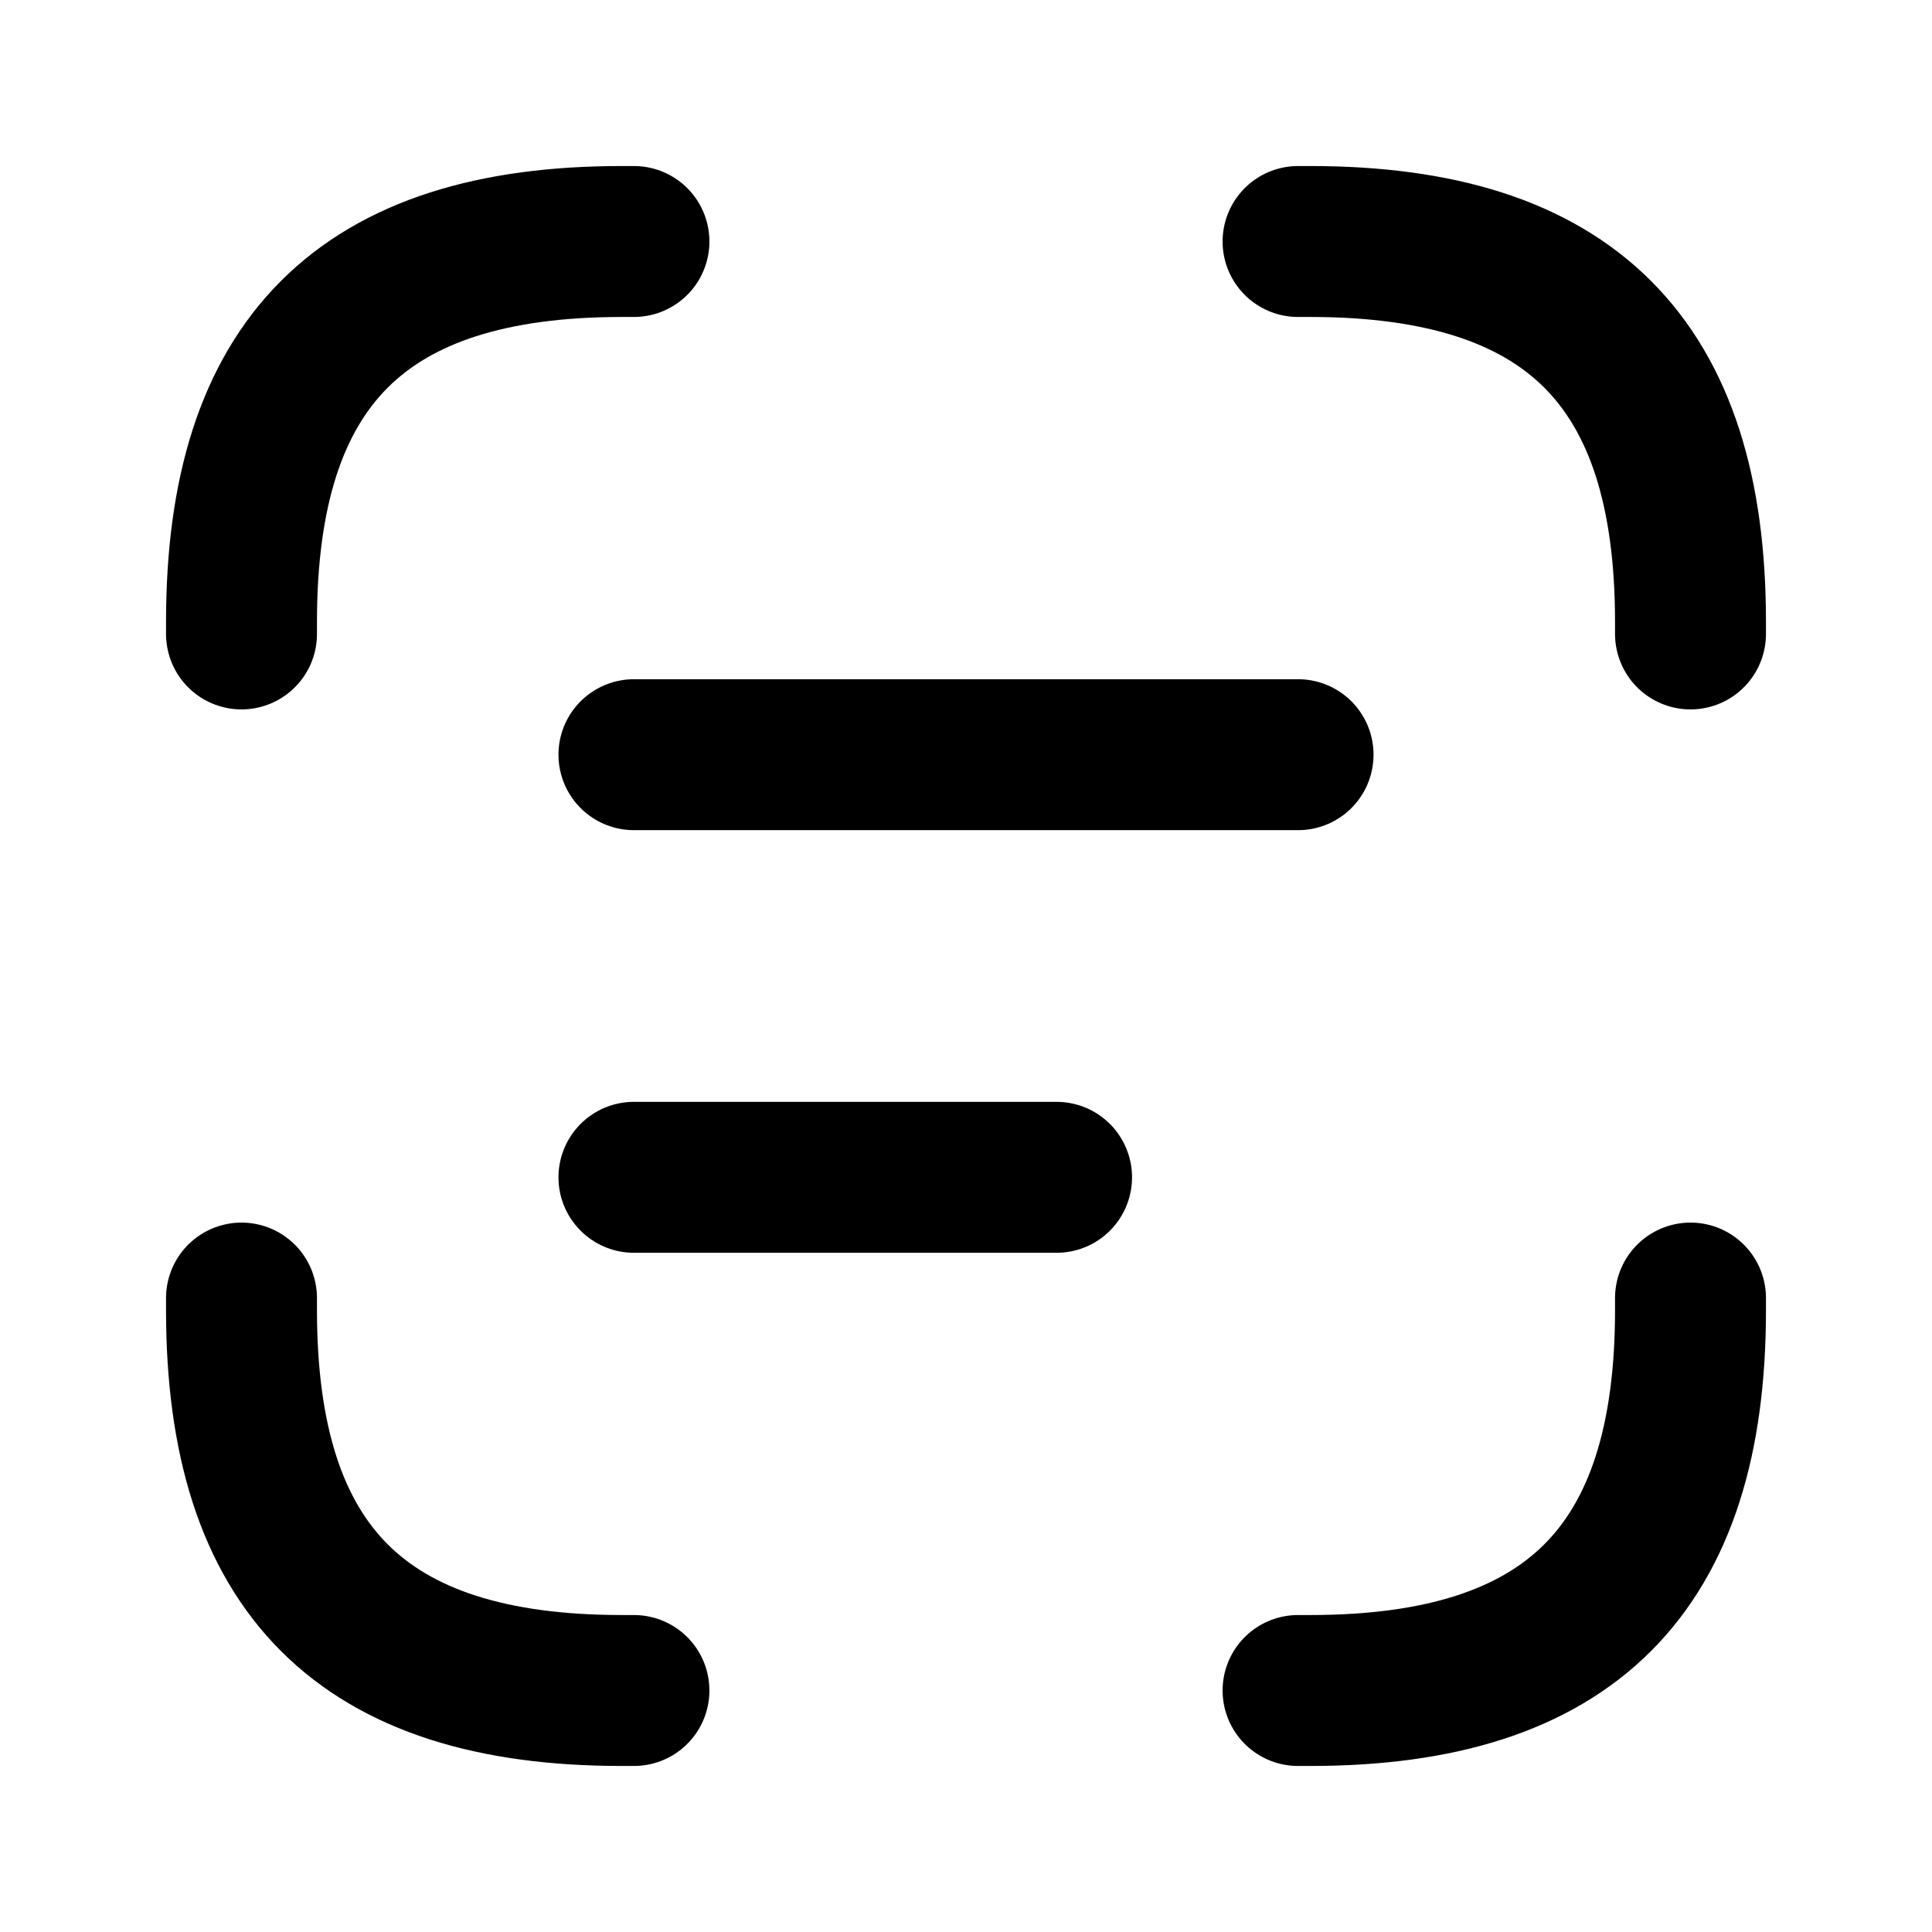
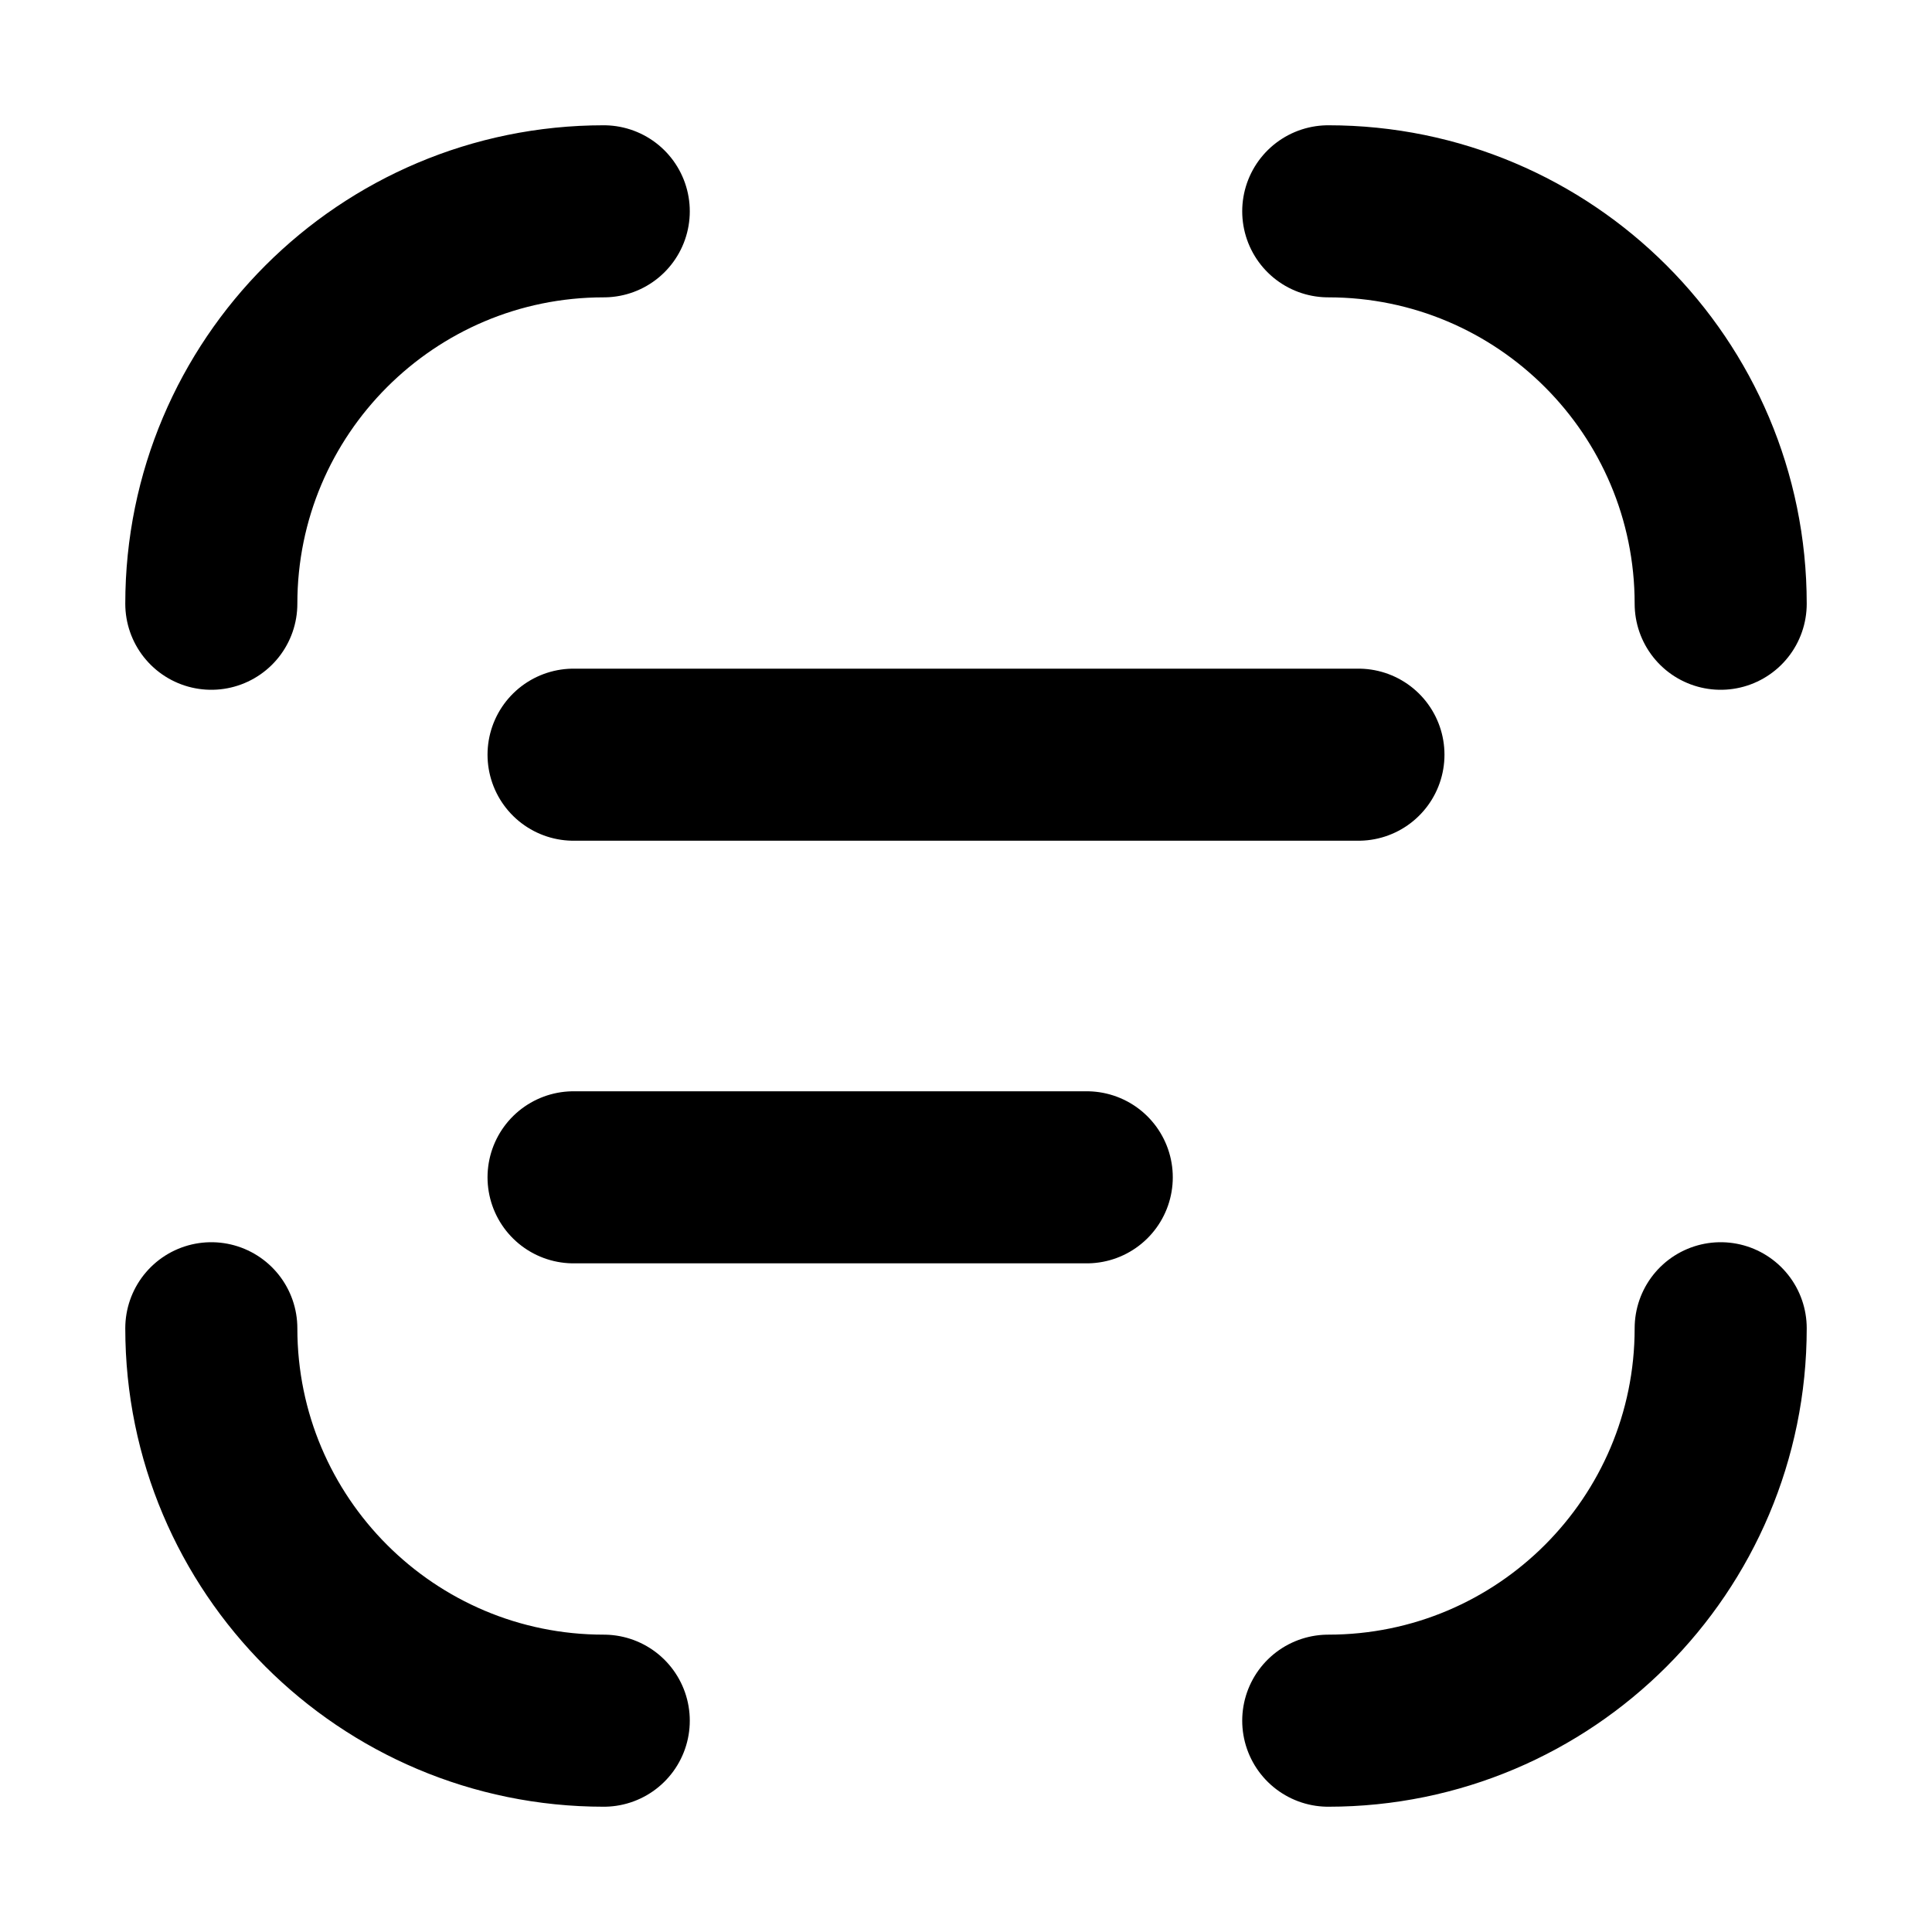
- <svg xmlns="http://www.w3.org/2000/svg" viewBox="0 0 16 16" fill="none" stroke="#000" stroke-width="1.25" stroke-linecap="round" stroke-linejoin="round" aria-hidden="true">
-   <path d="M2 5.25v-.1C2 3 3 2 5.15 2h.1M10.75 2h.1C13 2 14 3 14 5.15v.1" />
-   <path d="M14 10.75v.1C14 13 13 14 10.85 14h-.1M5.25 14h-.1C3 14 2 13 2 10.85v-.1" />
-   <path d="M5.25 6.25h5.5M5.25 9.75h3.5" />
+ <svg xmlns="http://www.w3.org/2000/svg" viewBox="0 0 16 16" fill="none" stroke="#000" stroke-width="1.425" stroke-linecap="round" stroke-linejoin="round" aria-hidden="true">
+   <path d="M1.75 5L1.75 5A3.25 3.25 0 0 1 5 1.75L5 1.75M11 1.75L11 1.75A3.25 3.25 0 0 1 14.25 5L14.25 5M14.25 11L14.25 11A3.25 3.25 0 0 1 11 14.25L11 14.25M5 14.25L5 14.25A3.25 3.25 0 0 1 1.75 11L1.75 11M4.75 6.25L11.25 6.25M4.75 9.75L9 9.75" />
</svg>
